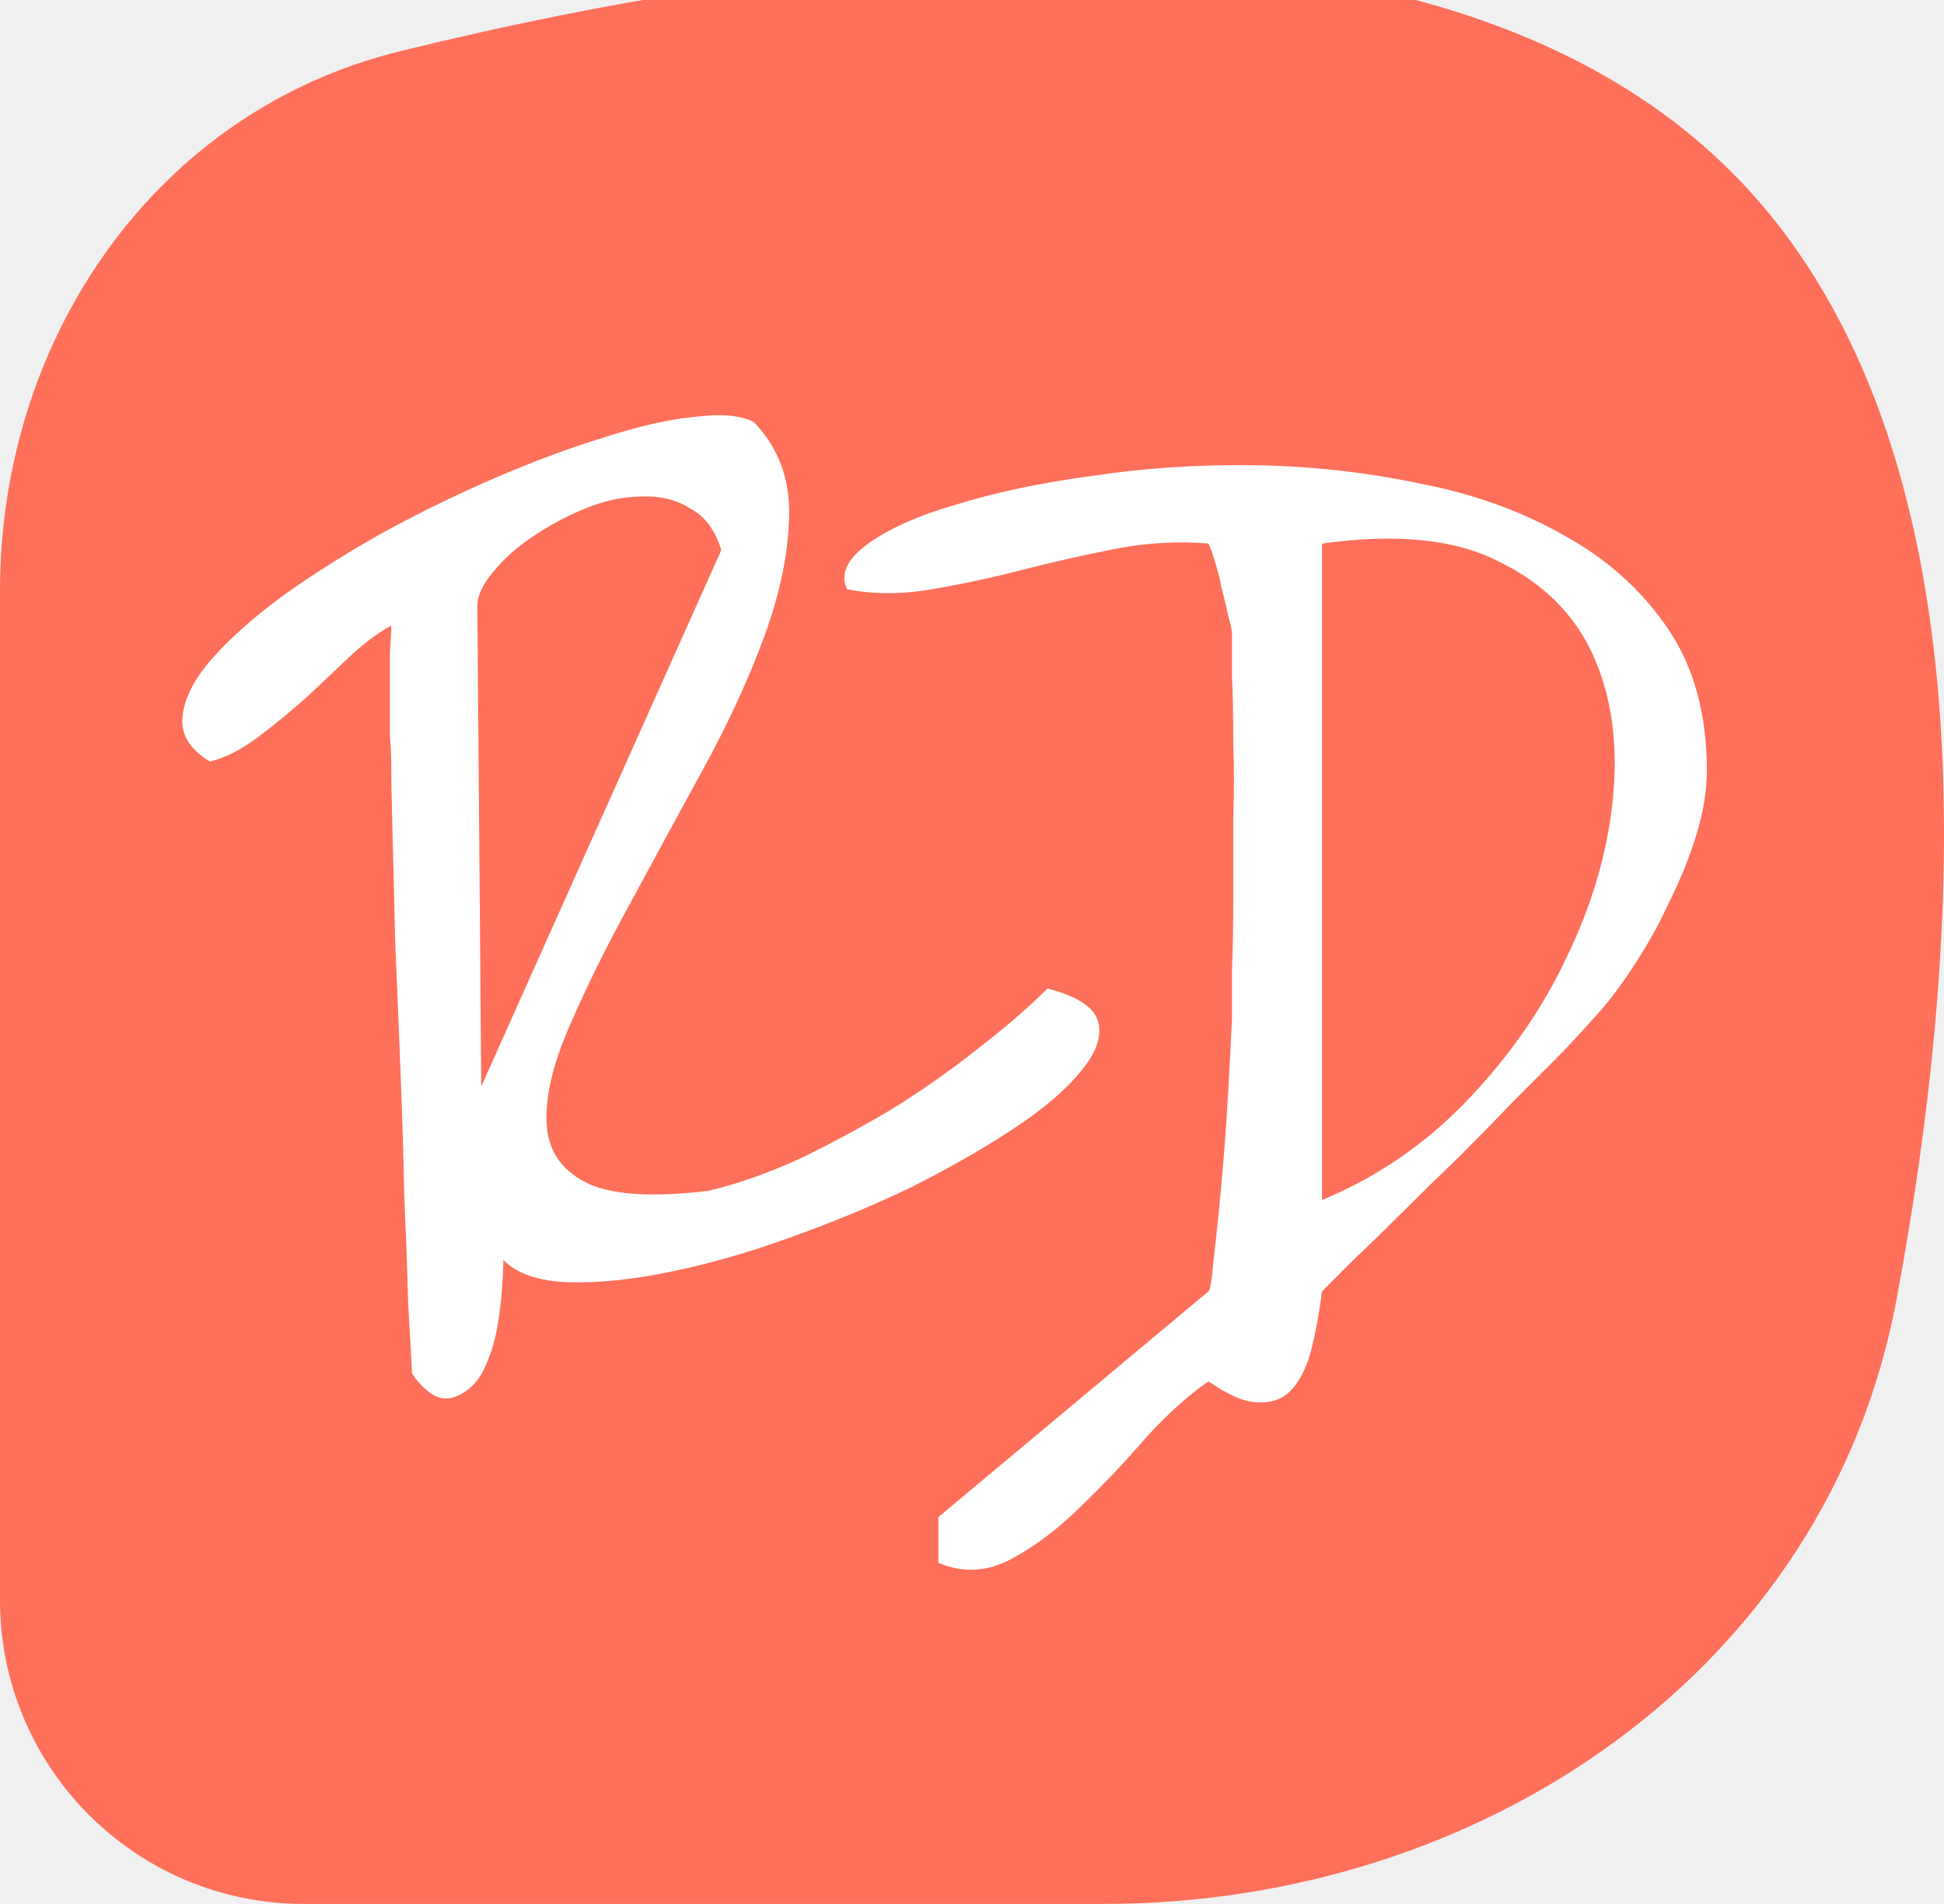
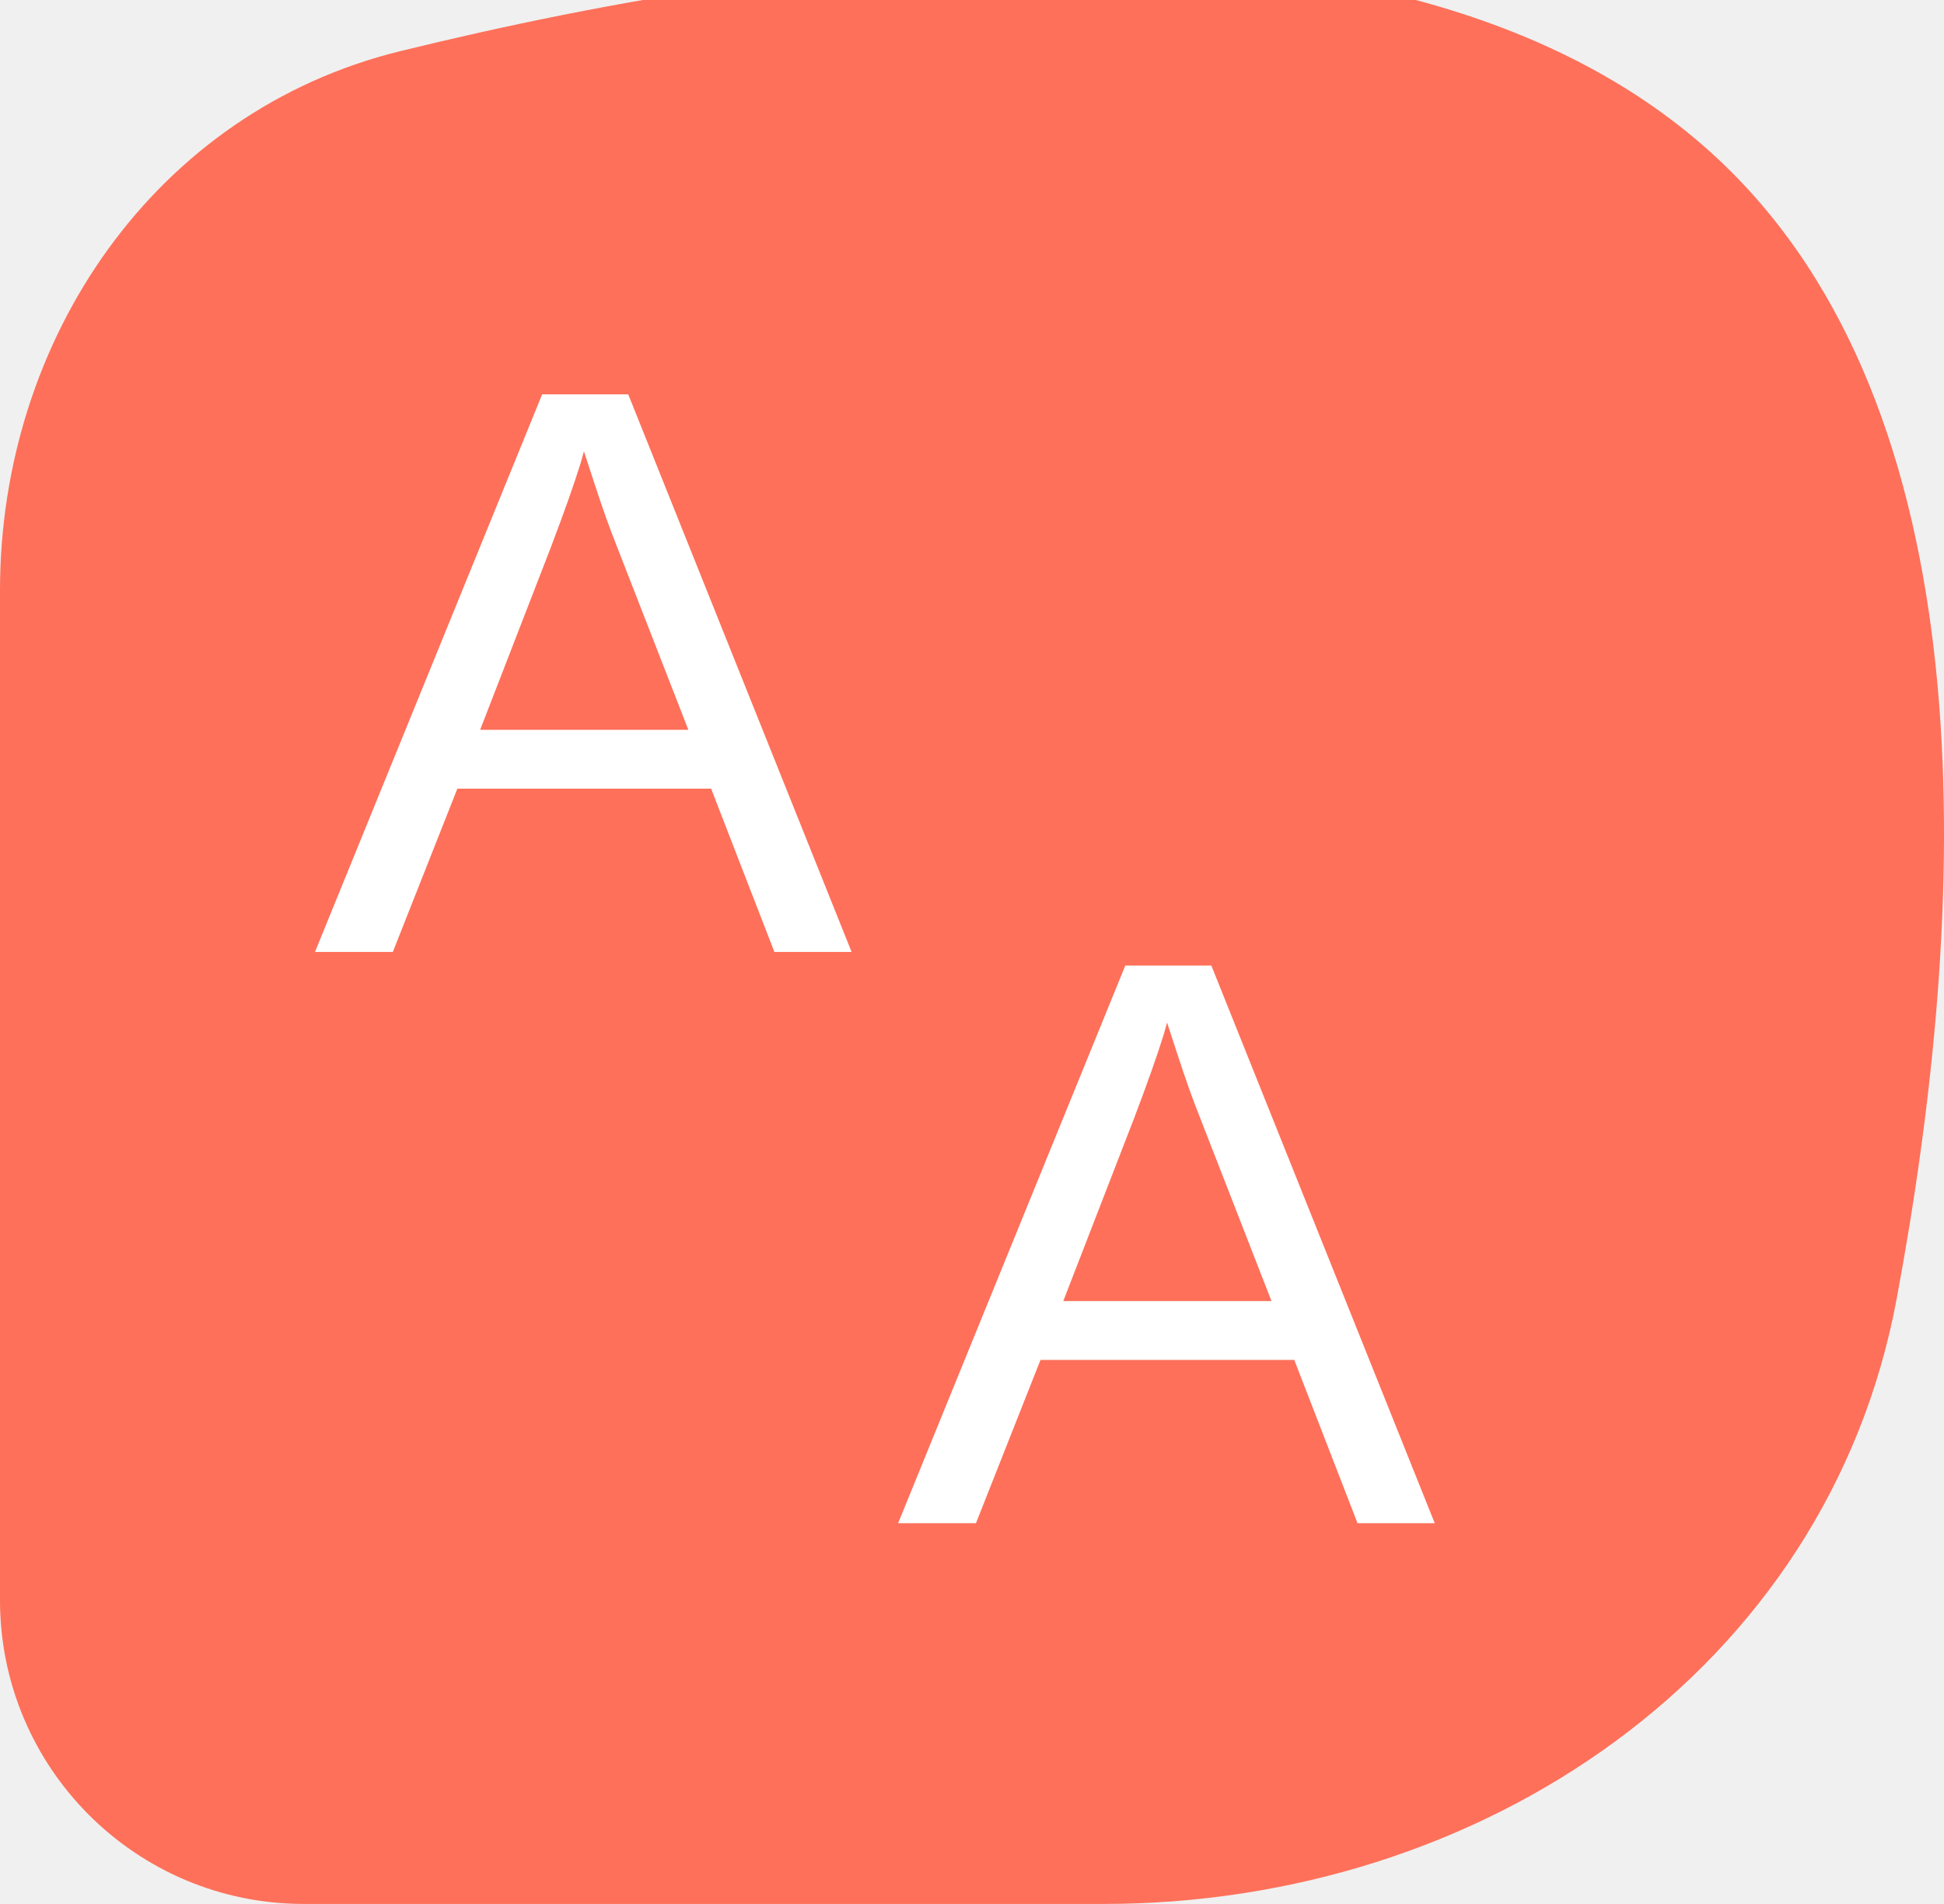
<svg xmlns="http://www.w3.org/2000/svg" width="48" height="47" viewBox="0 0 48 47" fill="none">
  <g clip-path="url(#clip0_204_118)">
    <path d="M0 14.579C0 8.358 3.836 2.748 9.878 1.264C19.986 -1.218 35.243 -3.263 42.753 4.247C49.093 10.587 48.624 22.446 46.83 32.068C45.12 41.243 36.587 47 27.255 47H7.5C3.358 47 0 43.642 0 39.5V14.579Z" fill="#FE705A" />
-     <path d="M29.839 31.878C29.882 31.856 29.925 31.588 29.968 31.072C30.032 30.535 30.097 29.913 30.161 29.204C30.226 28.495 30.279 27.765 30.322 27.013C30.365 26.261 30.397 25.639 30.419 25.145C30.419 24.865 30.419 24.468 30.419 23.953C30.44 23.437 30.451 22.868 30.451 22.245C30.451 21.601 30.451 20.935 30.451 20.248C30.472 19.561 30.472 18.916 30.451 18.315C30.451 17.692 30.44 17.144 30.419 16.672C30.419 16.199 30.419 15.856 30.419 15.641C30.419 15.555 30.387 15.405 30.322 15.19C30.279 14.975 30.226 14.75 30.161 14.514C30.118 14.277 30.064 14.062 30 13.869C29.936 13.654 29.882 13.504 29.839 13.418C29.087 13.354 28.325 13.397 27.552 13.547C26.778 13.697 26.016 13.869 25.264 14.062C24.513 14.256 23.761 14.417 23.009 14.546C22.279 14.675 21.581 14.675 20.915 14.546C20.743 14.181 20.904 13.815 21.398 13.45C21.914 13.064 22.655 12.731 23.621 12.452C24.588 12.151 25.715 11.915 27.004 11.743C28.293 11.55 29.624 11.464 30.999 11.485C32.373 11.507 33.726 11.657 35.058 11.936C36.389 12.194 37.581 12.623 38.634 13.225C39.686 13.805 40.534 14.567 41.179 15.512C41.823 16.457 42.145 17.628 42.145 19.024C42.145 19.518 42.059 20.044 41.887 20.602C41.716 21.161 41.49 21.719 41.211 22.277C40.953 22.836 40.653 23.373 40.309 23.888C39.987 24.382 39.665 24.801 39.342 25.145C39.192 25.316 38.945 25.585 38.602 25.95C38.258 26.294 37.861 26.691 37.41 27.142C36.98 27.593 36.518 28.065 36.024 28.559C35.53 29.032 35.058 29.494 34.607 29.945C34.177 30.374 33.78 30.761 33.415 31.104C33.071 31.448 32.813 31.706 32.642 31.878C32.577 32.393 32.491 32.866 32.384 33.295C32.276 33.725 32.115 34.057 31.901 34.294C31.686 34.53 31.407 34.637 31.063 34.616C30.741 34.616 30.333 34.444 29.839 34.1C29.366 34.423 28.862 34.874 28.325 35.454C27.809 36.055 27.272 36.624 26.714 37.161C26.155 37.719 25.576 38.16 24.974 38.482C24.373 38.804 23.772 38.836 23.17 38.578V37.451L29.839 31.878ZM32.642 29.623C33.995 29.064 35.187 28.248 36.218 27.174C37.27 26.079 38.097 24.887 38.698 23.598C39.321 22.31 39.697 21.01 39.826 19.7C39.955 18.369 39.794 17.198 39.342 16.189C38.891 15.179 38.118 14.406 37.023 13.869C35.949 13.311 34.489 13.16 32.642 13.418V29.623Z" fill="white" />
-     <path d="M10.175 33.907C10.154 33.52 10.121 32.941 10.078 32.167C10.057 31.373 10.025 30.481 9.982 29.493C9.96 28.484 9.928 27.432 9.885 26.336C9.842 25.241 9.799 24.199 9.756 23.211C9.735 22.224 9.713 21.343 9.692 20.57C9.67 19.775 9.66 19.184 9.66 18.798C9.66 18.669 9.649 18.454 9.627 18.154C9.627 17.831 9.627 17.498 9.627 17.155C9.627 16.79 9.627 16.446 9.627 16.124C9.649 15.802 9.66 15.576 9.66 15.447C9.402 15.576 9.09 15.802 8.725 16.124C8.382 16.446 8.006 16.8 7.598 17.187C7.19 17.552 6.771 17.896 6.341 18.218C5.933 18.519 5.547 18.712 5.182 18.798C4.688 18.497 4.462 18.132 4.505 17.703C4.548 17.252 4.784 16.779 5.214 16.285C5.665 15.77 6.256 15.243 6.986 14.707C7.737 14.169 8.554 13.654 9.434 13.16C10.336 12.666 11.26 12.215 12.205 11.807C13.15 11.399 14.041 11.066 14.879 10.809C15.738 10.529 16.489 10.357 17.134 10.293C17.799 10.207 18.293 10.25 18.616 10.422C19.217 11.045 19.507 11.818 19.485 12.741C19.464 13.665 19.26 14.653 18.873 15.705C18.487 16.758 17.982 17.853 17.359 18.991C16.736 20.129 16.135 21.235 15.555 22.309C14.975 23.362 14.481 24.36 14.073 25.305C13.665 26.229 13.472 27.024 13.493 27.689C13.515 28.355 13.826 28.849 14.428 29.171C15.029 29.493 16.049 29.569 17.488 29.397C18.218 29.225 18.981 28.956 19.775 28.591C20.57 28.205 21.343 27.786 22.095 27.335C22.846 26.863 23.544 26.369 24.189 25.853C24.855 25.338 25.413 24.854 25.864 24.403C26.616 24.597 27.035 24.876 27.12 25.241C27.206 25.606 27.056 26.014 26.669 26.465C26.304 26.916 25.746 27.389 24.994 27.883C24.242 28.377 23.394 28.86 22.449 29.332C21.504 29.783 20.516 30.191 19.485 30.556C18.476 30.922 17.499 31.201 16.554 31.394C15.63 31.587 14.793 31.673 14.041 31.652C13.311 31.63 12.774 31.448 12.43 31.104C12.43 31.233 12.419 31.459 12.398 31.781C12.376 32.103 12.334 32.447 12.269 32.812C12.205 33.155 12.097 33.488 11.947 33.81C11.797 34.111 11.582 34.326 11.303 34.455C11.066 34.562 10.841 34.541 10.626 34.39C10.433 34.24 10.283 34.079 10.175 33.907ZM11.883 26.82L17.81 13.579C17.66 13.085 17.402 12.741 17.037 12.548C16.693 12.333 16.296 12.237 15.845 12.258C15.394 12.258 14.932 12.355 14.46 12.548C13.987 12.741 13.547 12.978 13.139 13.257C12.752 13.514 12.43 13.805 12.172 14.127C11.915 14.427 11.786 14.707 11.786 14.964L11.883 26.82Z" fill="white" />
+     <text x="30%" y="50%" font-size="20" font-family="Arial" fill="white" text-anchor="middle">A</text>
+     <text x="60%" y="80%" font-size="20" font-family="Arial" fill="white" text-anchor="middle">A</text>
  </g>
  <defs>
    <clipPath id="clip0_204_118">
      <rect width="48" height="48" fill="white" transform="translate(0 -1)" />
    </clipPath>
  </defs>
</svg>
